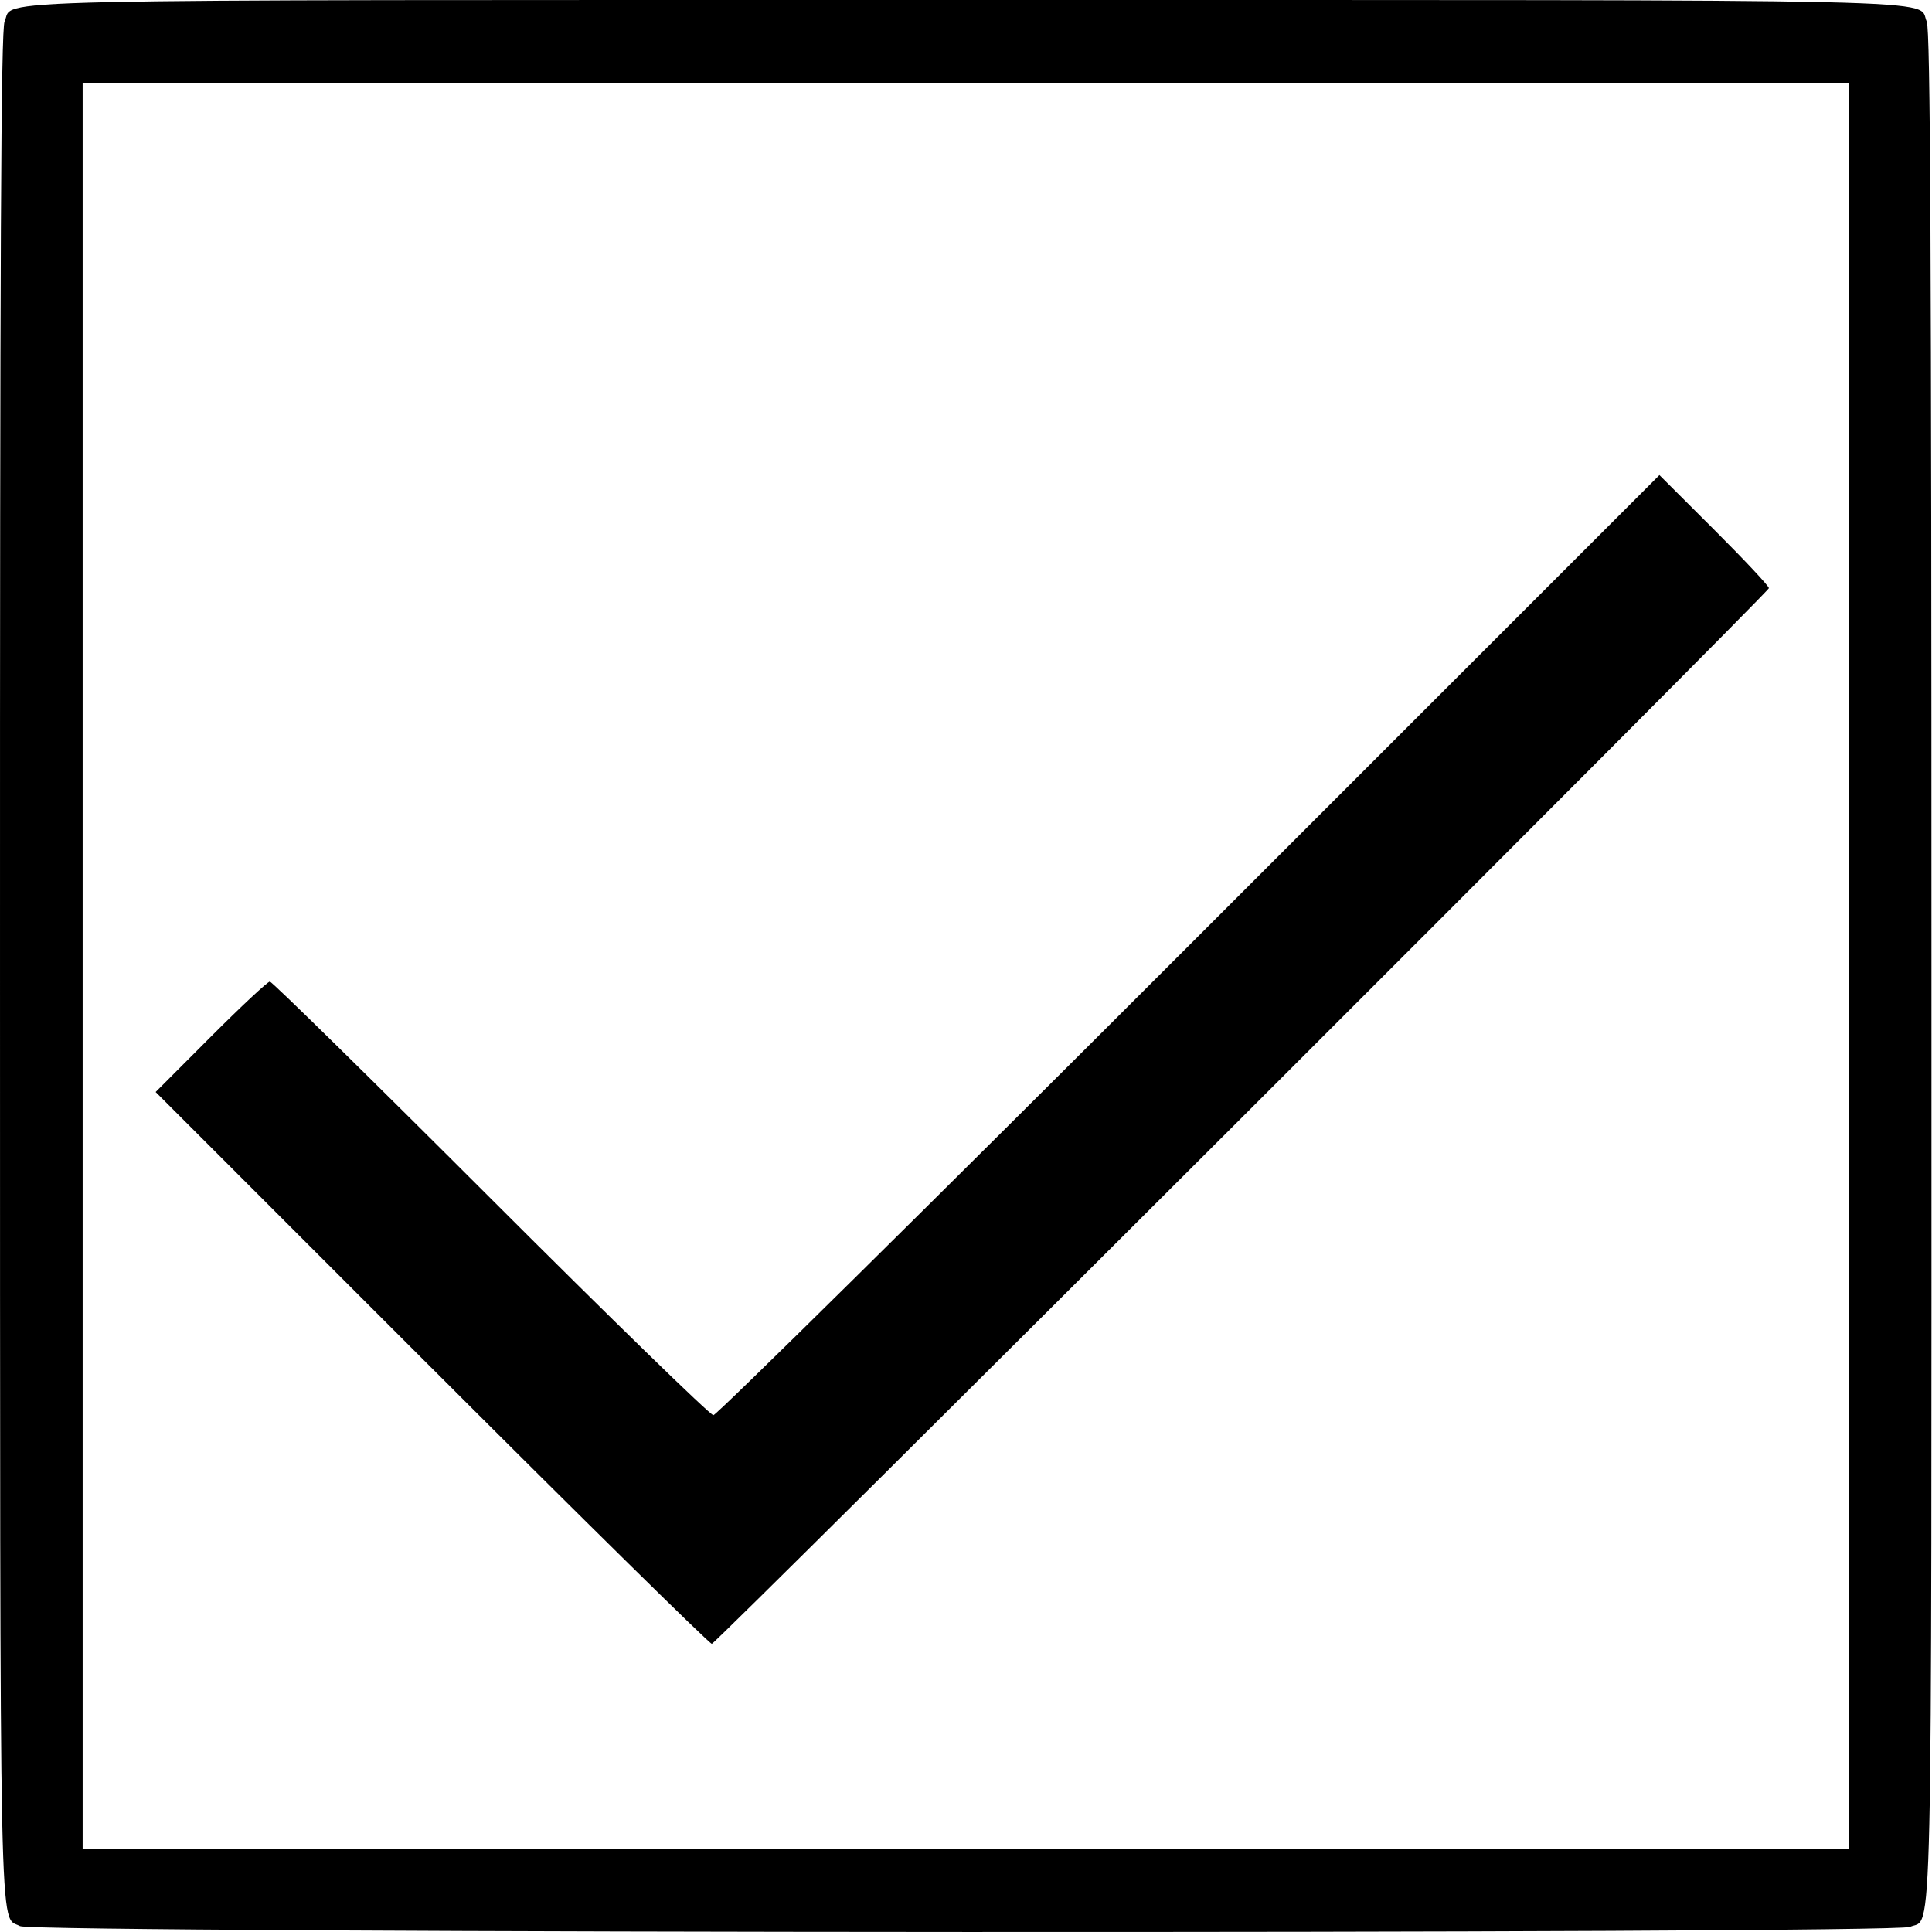
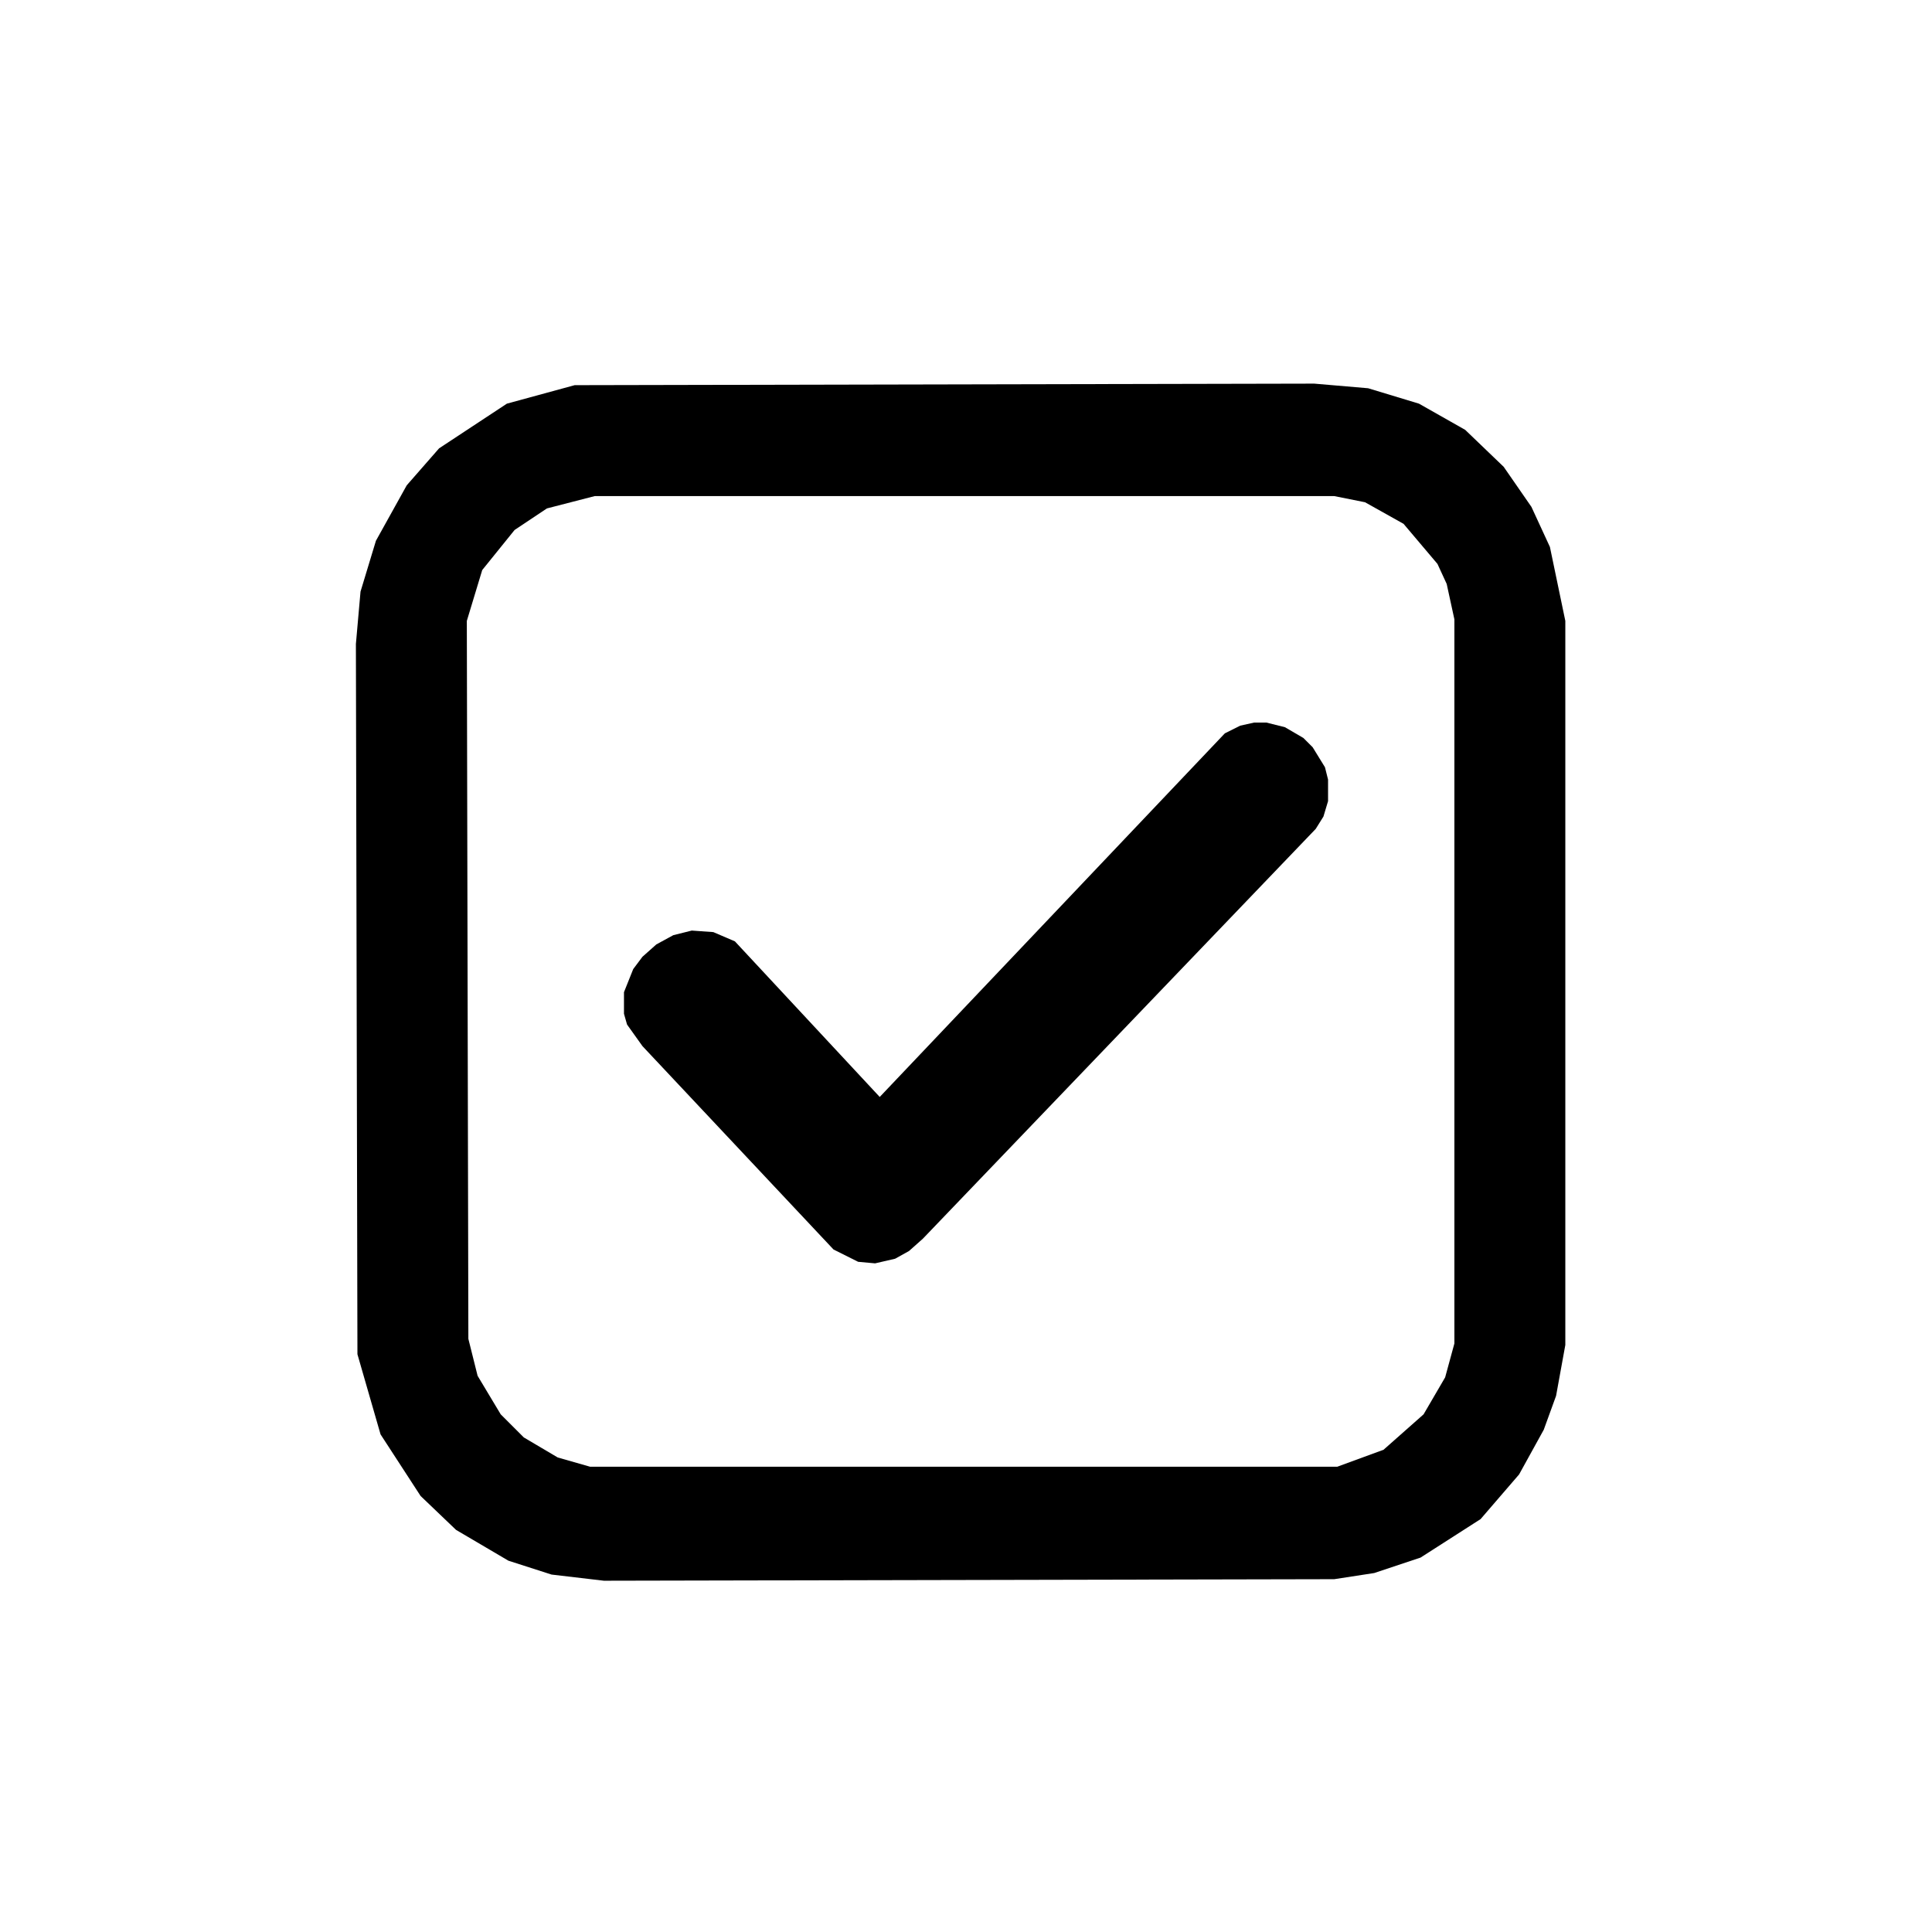
- <svg xmlns="http://www.w3.org/2000/svg" width="129.638mm" height="129.673mm" viewBox="0 0 129.638 129.673" version="1.1" id="svg1" xml:space="preserve">
-   <defs id="defs1" />
-   <path style="fill:#000000" d="M 1.343,129.278 C -0.071,128.494 0.011,132.397 4.8373891e-4,64.903 -0.007,16.791 0.065,1.981 0.307,1.449 1.012,-0.099 -3.446,0.001 64.814,0.001 c 68.26,0 63.802,-0.1 64.507,1.448 0.242,0.532 0.316,15.347 0.316,63.401 0,68.232 0.1,63.776 -1.448,64.481 -1.074,0.489 -125.962,0.437 -126.846,-0.053 z M 124.081,64.824 V 5.558 H 64.814 5.547 V 64.824 124.091 H 64.814 124.081 Z M 28.964,91.813 10.446,73.294 14.145,69.588 c 2.034,-2.038 3.819,-3.705 3.967,-3.705 0.147,3.76e-4 6.816,6.549 14.82,14.552 8.003,8.003 14.73,14.551 14.949,14.551 0.218,0 14.594,-14.197 31.947,-31.55 l 31.55,-31.55 3.707,3.7 c 2.039,2.035 3.676,3.786 3.64,3.892 -0.145,0.418 -70.676,70.853 -70.949,70.853 -0.161,0 -8.625,-8.334 -18.81,-18.519 z" id="path30" />
+ <svg xmlns="http://www.w3.org/2000/svg" width="1254" height="1254" viewBox="0 0 1254 1254">
+   <path fill="#000000" fill-rule="evenodd" d="M285,291 L264,315 L244,351 L234,384 L231,418 L232,879 L247,931 L273,971 L296,993 L330,1013 L358,1022 L392,1026 L866,1025 L892,1021 L922,1011 L961,986 L986,957 L1002,928 L1010,906 L1016,873 L1016,403 L1006,355 L994,329 L976,303 L951,279 L921,262 L888,252 L853,249 L373,250 L329,262 Z M334,344 L355,330 L386,322 L866,322 L886,326 L911,340 L933,366 L939,379 L944,402 L944,872 L938,894 L924,918 L898,941 L868,952 L383,952 L362,946 L340,933 L325,918 L310,893 L304,869 L303,403 L313,370 Z M860,498 L852,485 L846,479 L834,472 L822,469 L814,469 L805,471 L795,476 L571,712 L477,611 L463,605 L449,604 L437,607 L426,613 L417,621 L411,629 L405,644 L405,658 L407,665 L417,679 L541,811 L557,819 L568,820 L581,817 L590,812 L599,804 L854,538 L859,530 L862,520 L862,506 Z" />
</svg>
